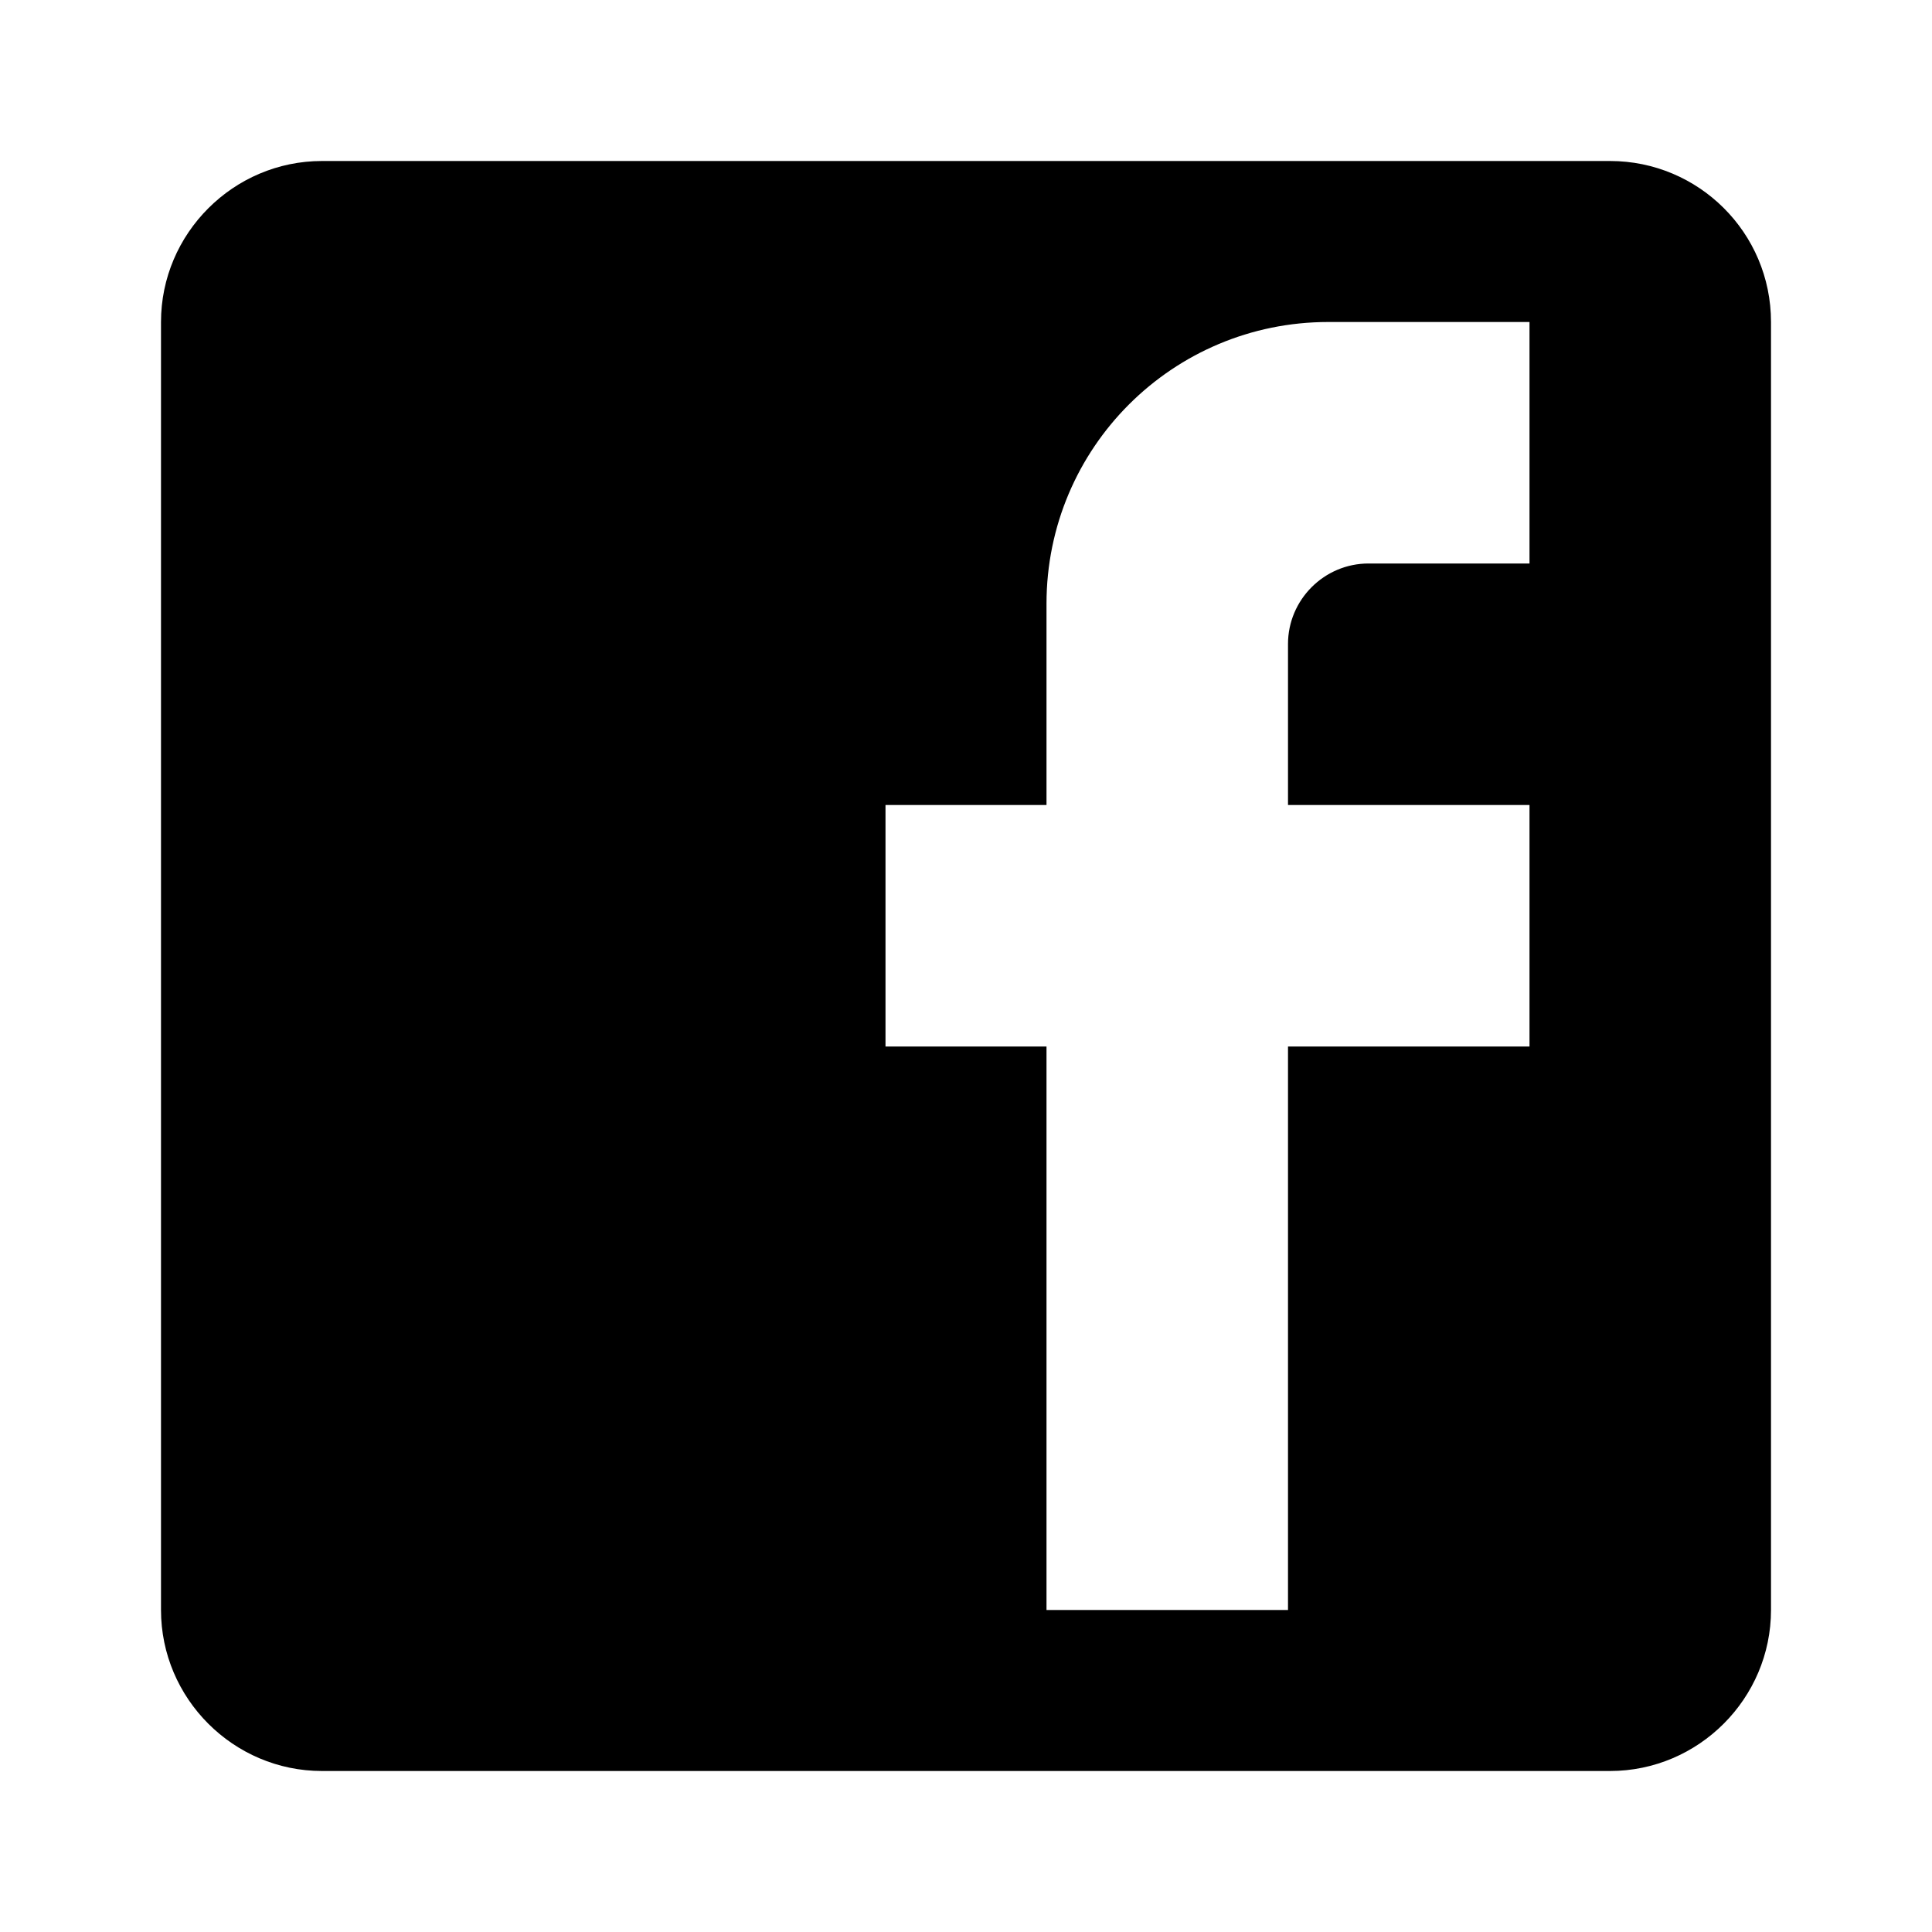
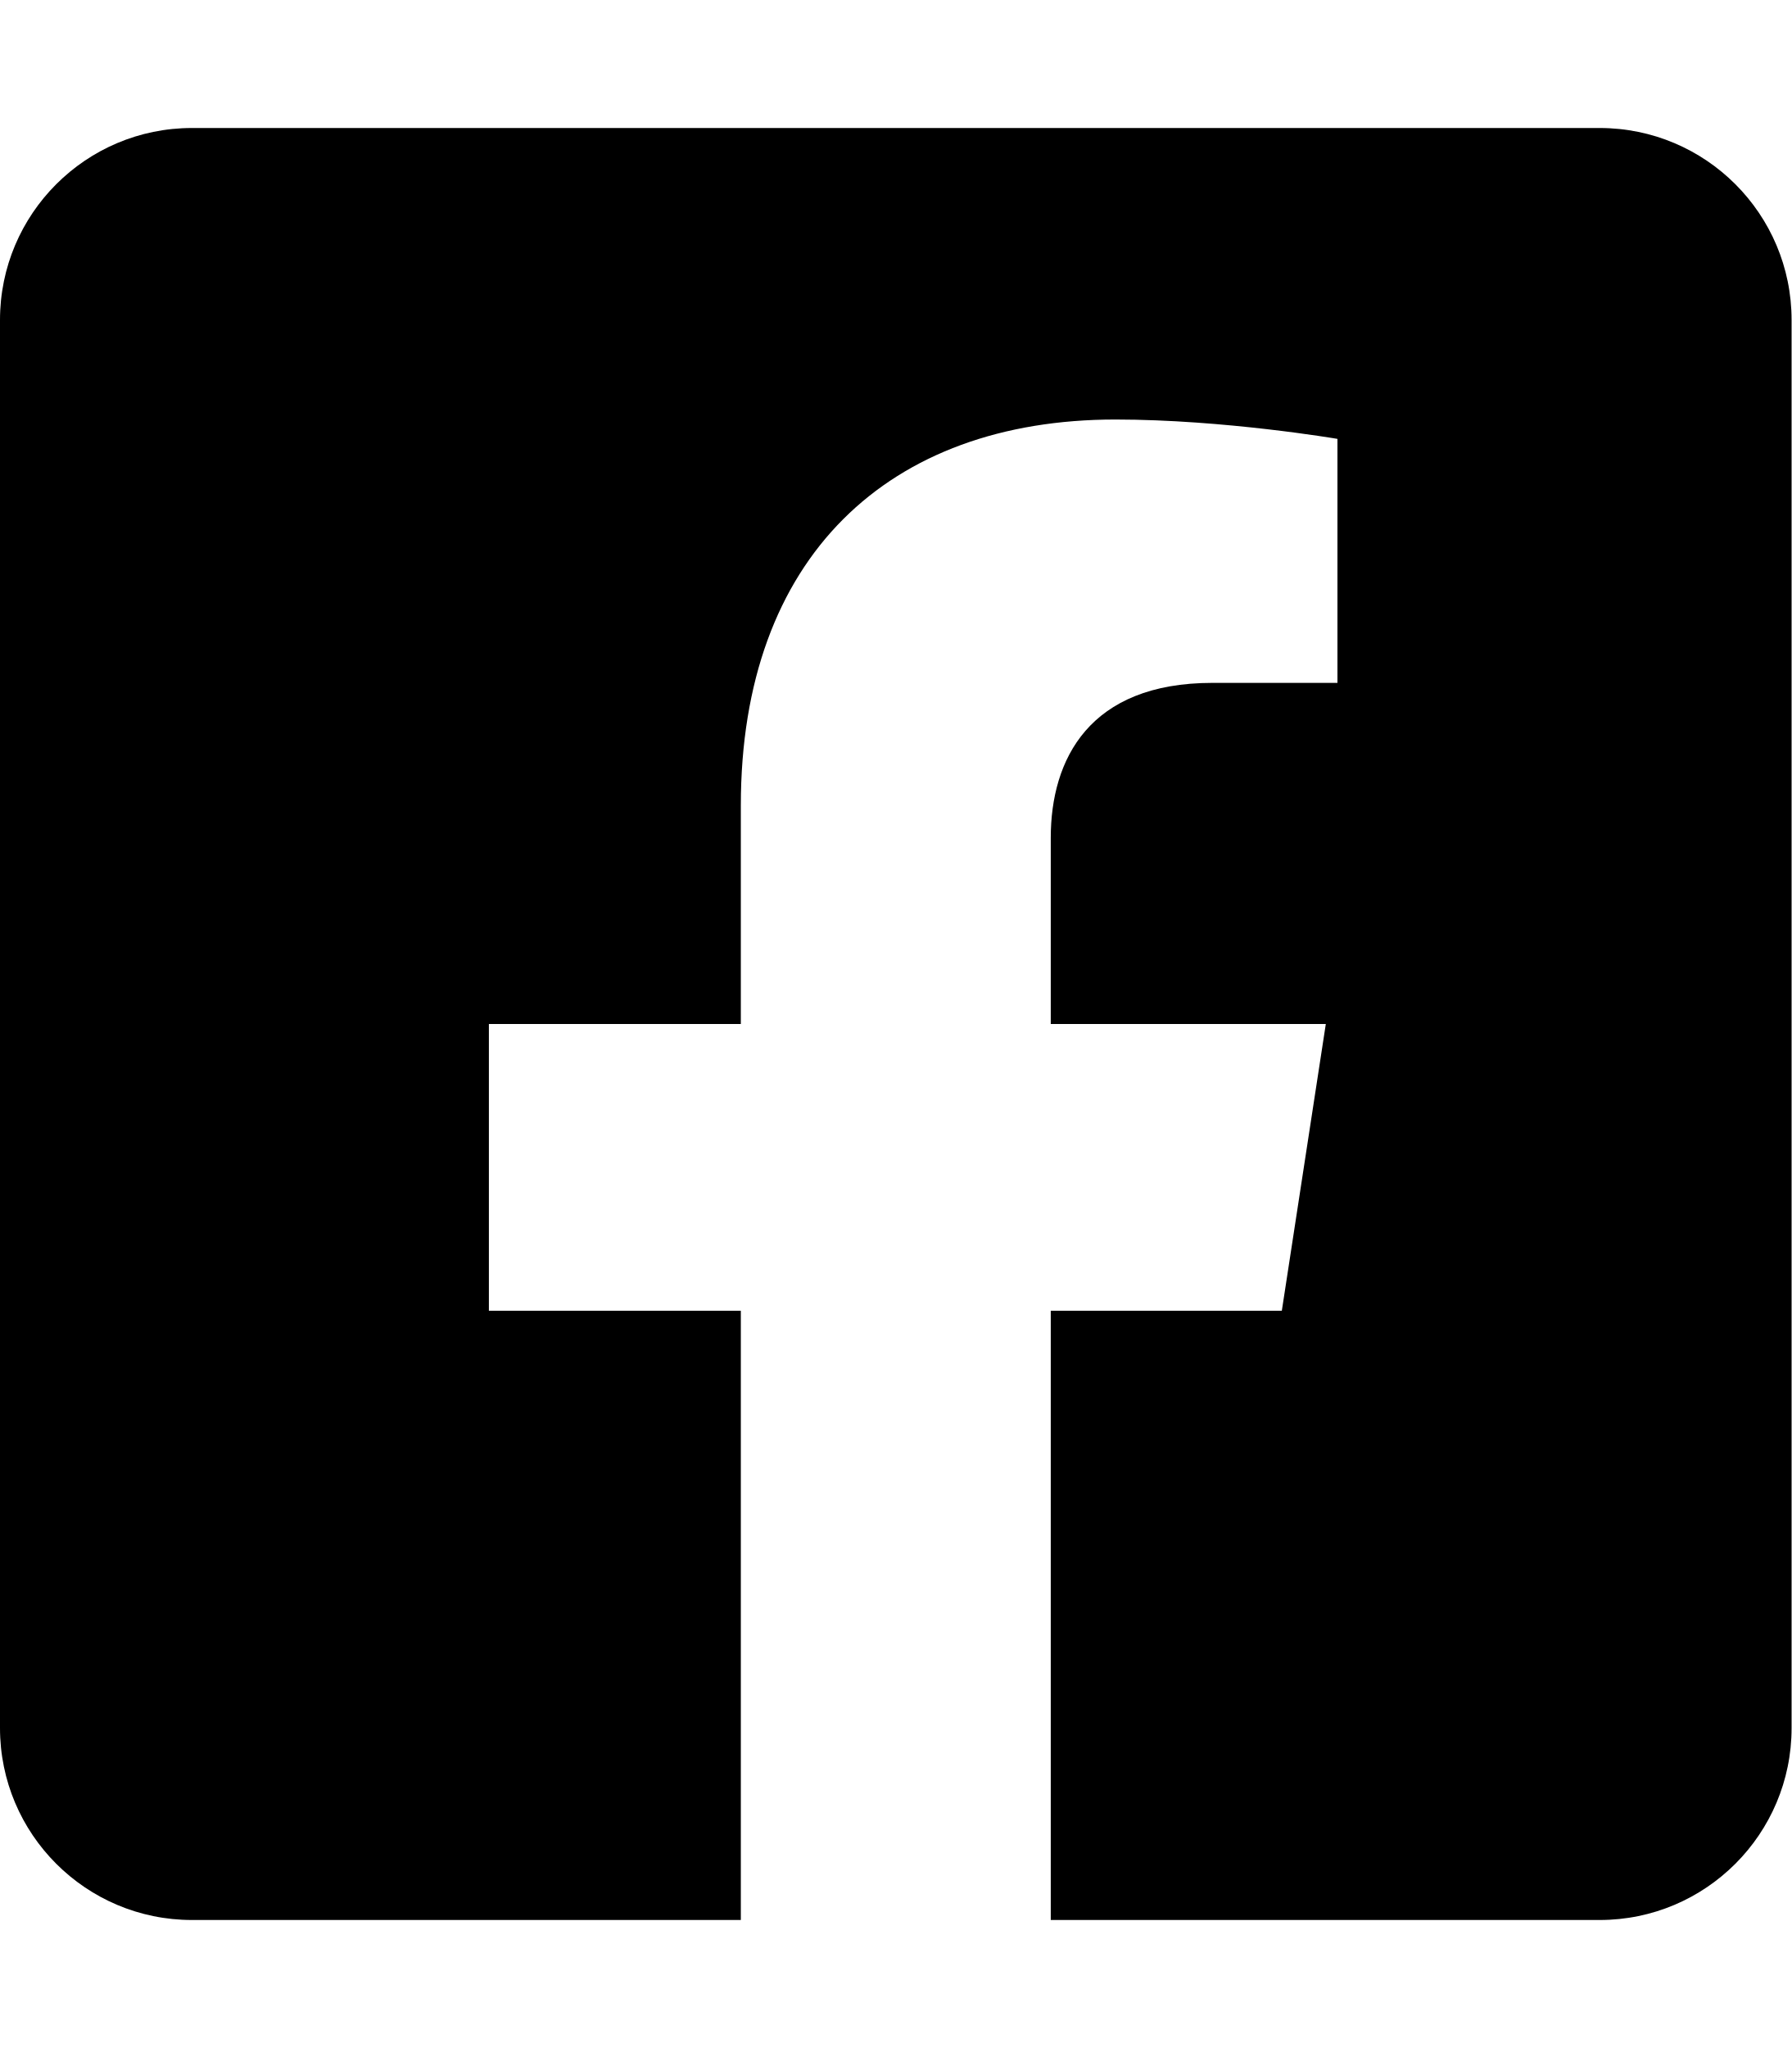
- <svg xmlns="http://www.w3.org/2000/svg" version="1.1" width="24" height="24" viewBox="0 0 24 24">
-   <path d="M19,4V7H17C16.45,7 16,7.45 16,8V10H19V13H16V20H13V13H11V10H13V7.5C13,5.56 14.57,4 16.5,4M20,2H4C2.9,2 2,2.9 2,4V20C2,21.1 2.9,22 4,22H20C21.1,22 22,21.1 22,20V4C22,2.89 21.1,2 20,2Z" />
+ <svg xmlns="http://www.w3.org/2000/svg" viewBox="0 0 448 512">
+   <path d="M400 32H48A48 48 0 0 0 0 80v352a48 48 0 0 0 48 48h137.25V327.69h-63V256h63v-54.64c0-62.15 37-96.48 93.67-96.48 27.14 0 55.52 4.84 55.52 4.84v61h-31.27c-30.81 0-40.42 19.12-40.42 38.73V256h68.78l-11 71.69h-57.78V480H400a48 48 0 0 0 48-48V80a48 48 0 0 0-48-48z" />
</svg>
